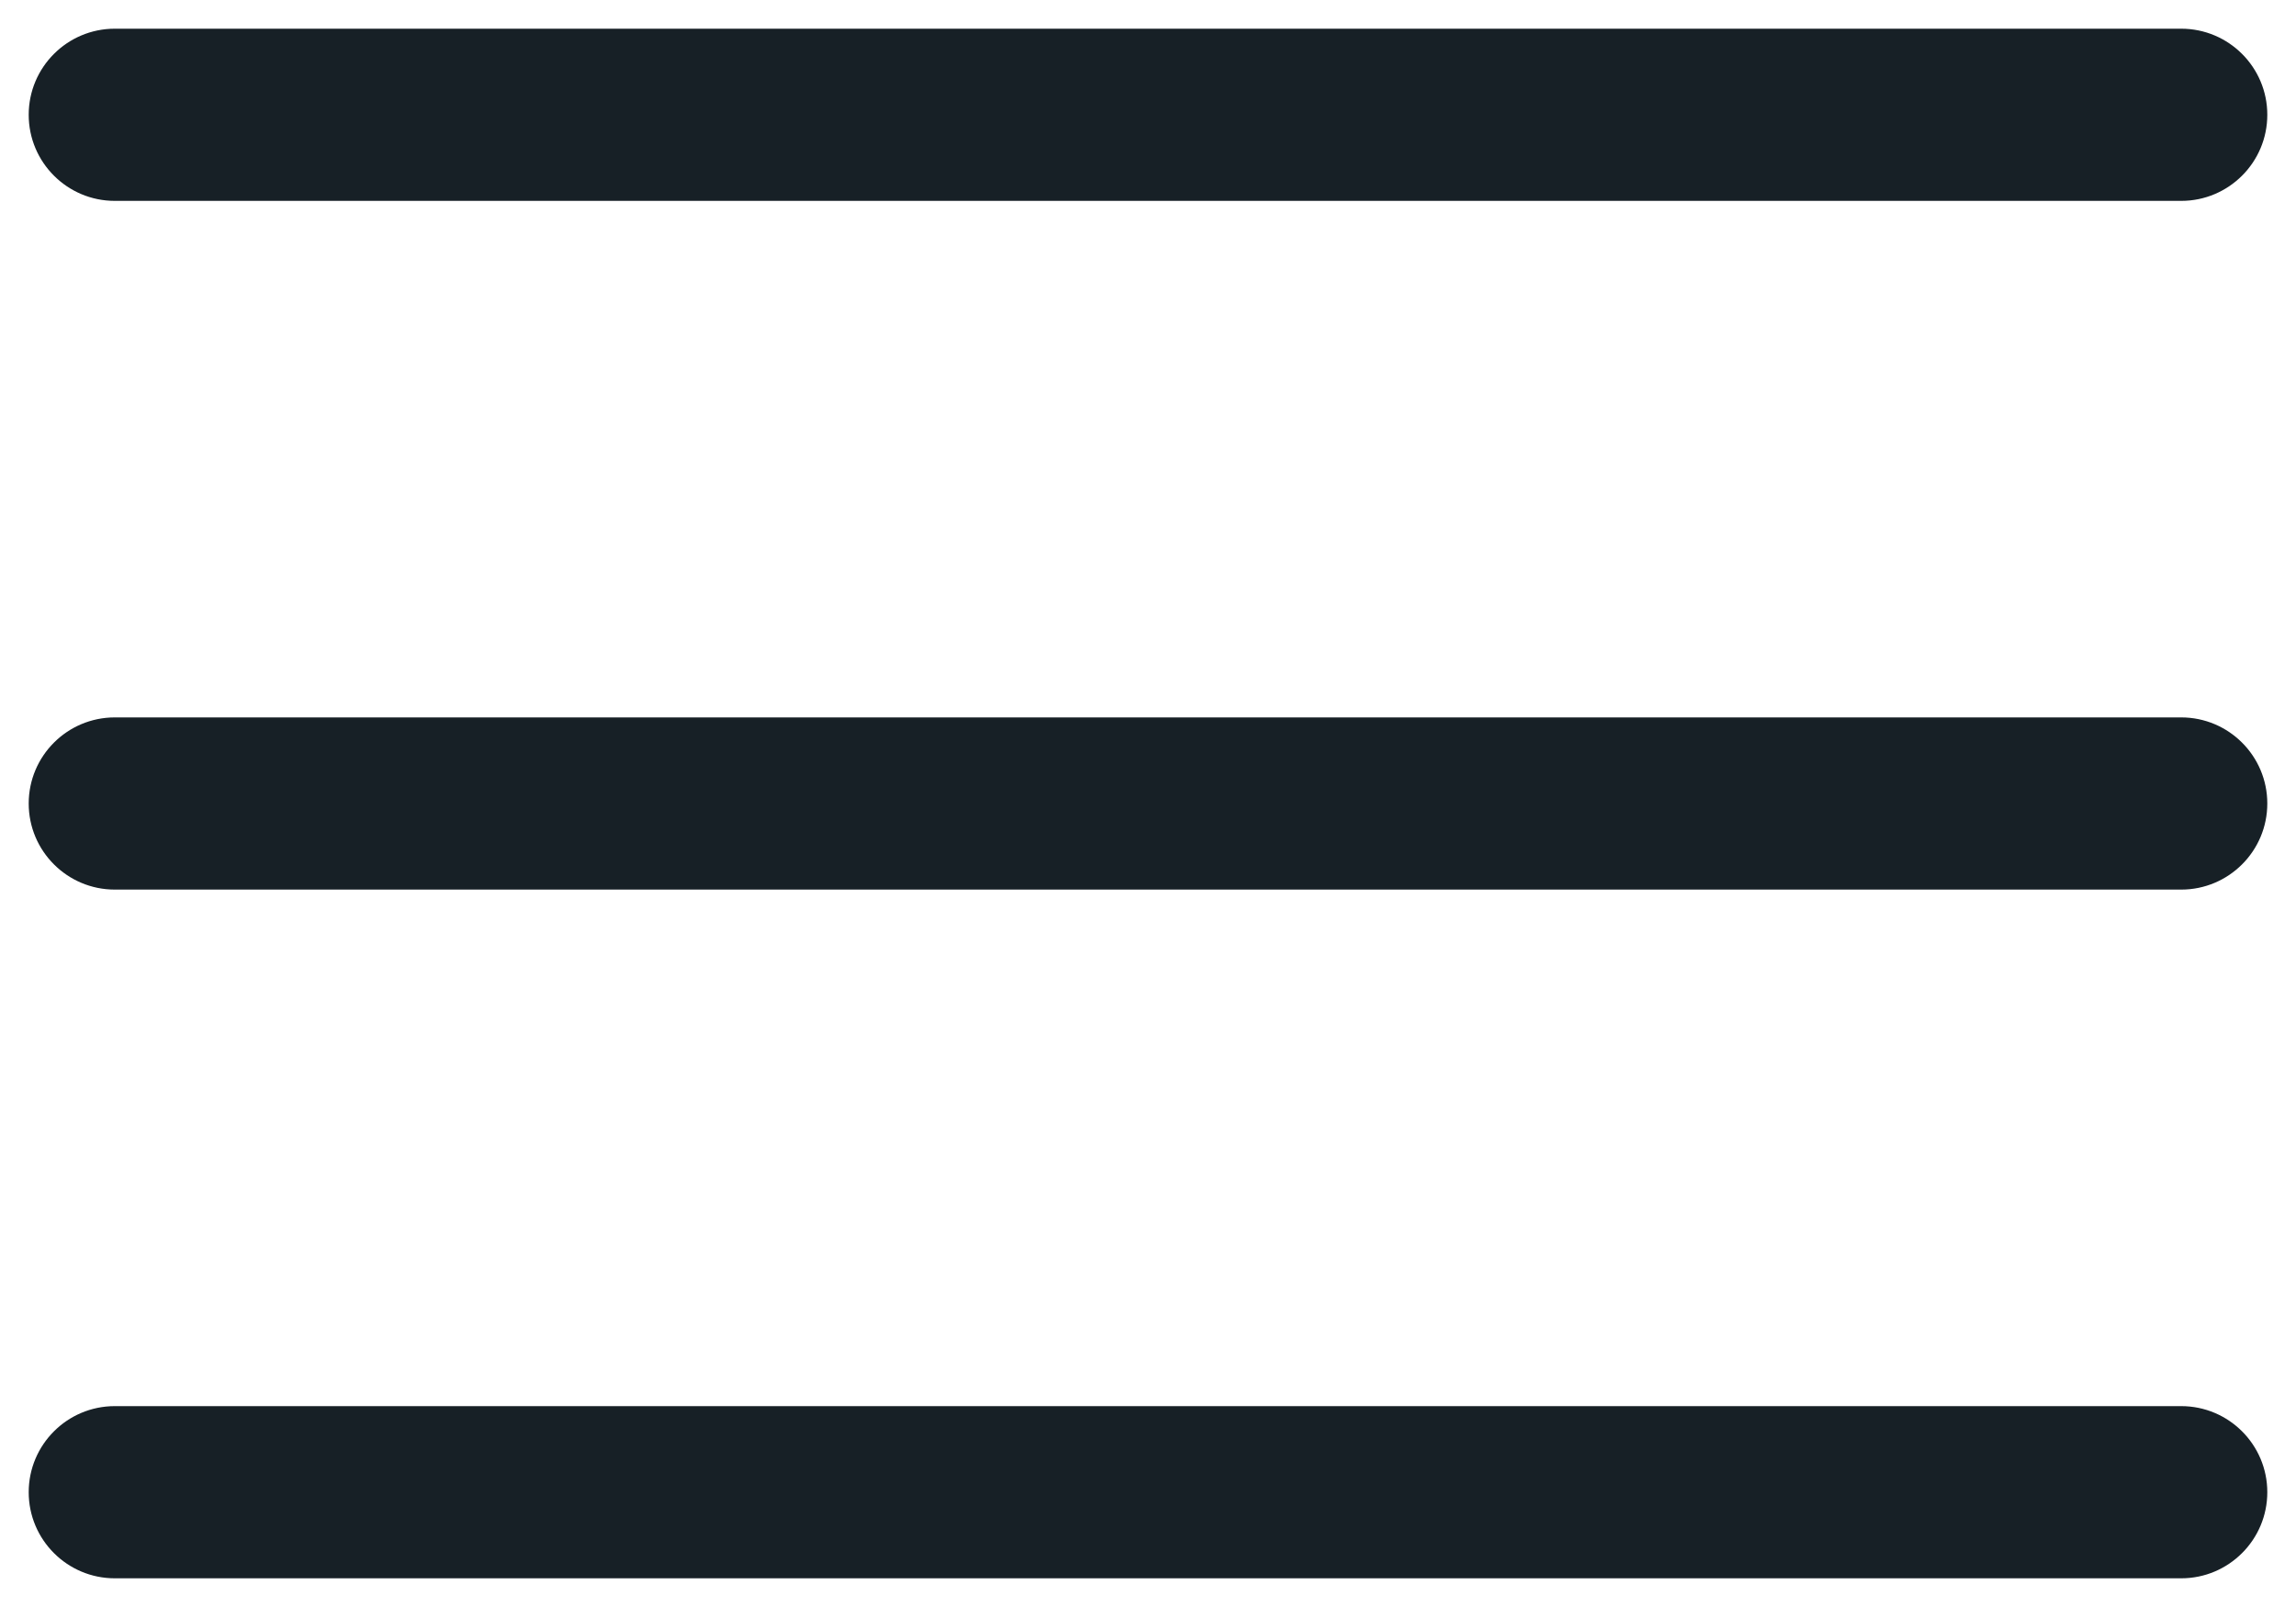
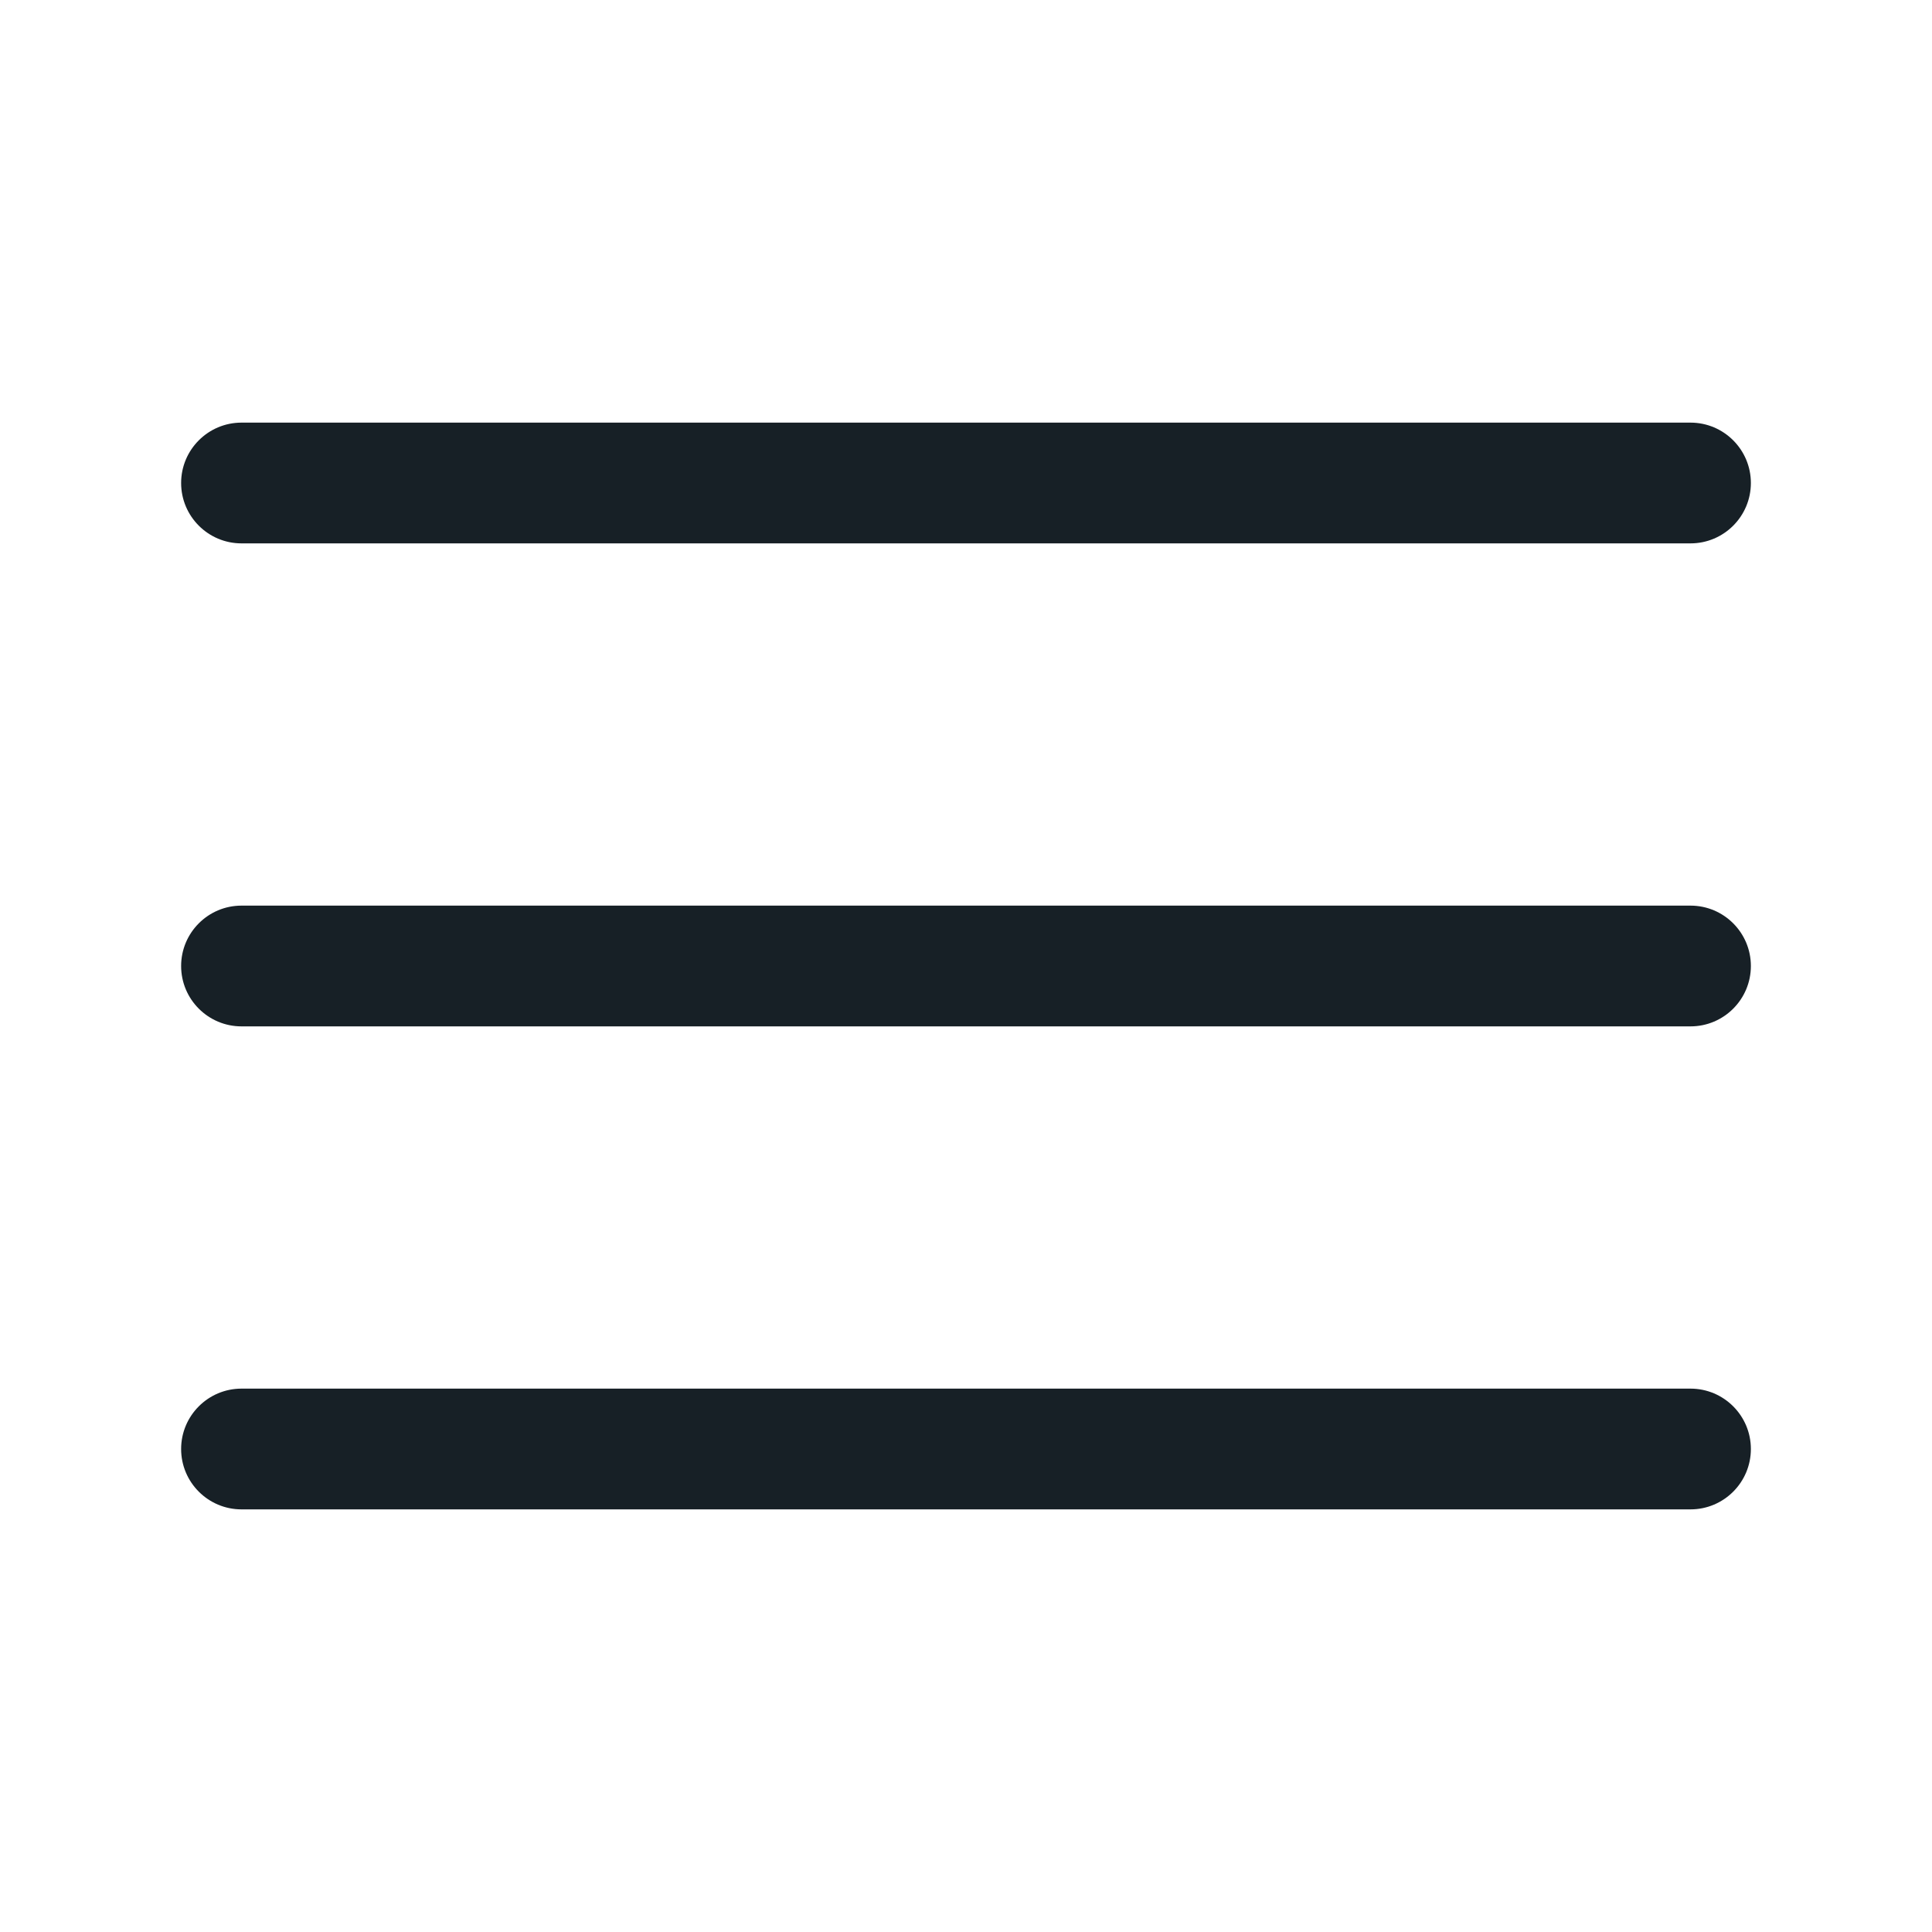
- <svg xmlns="http://www.w3.org/2000/svg" width="20" height="14" viewBox="0 0 20 14" fill="none">
-   <path fill-rule="evenodd" clip-rule="evenodd" d="M0.25 1C0.25 0.586 0.586 0.25 1 0.25H19C19.414 0.25 19.75 0.586 19.75 1C19.75 1.414 19.414 1.75 19 1.75H1C0.586 1.75 0.25 1.414 0.25 1ZM0.25 7C0.25 6.586 0.586 6.25 1 6.25H19C19.414 6.25 19.75 6.586 19.75 7C19.75 7.414 19.414 7.75 19 7.75H1C0.586 7.75 0.25 7.414 0.25 7ZM1 12.25C0.586 12.25 0.25 12.586 0.25 13C0.25 13.414 0.586 13.75 1 13.75H19C19.414 13.75 19.75 13.414 19.75 13C19.75 12.586 19.414 12.25 19 12.25H1Z" fill="#172026" />
+ <svg xmlns="http://www.w3.org/2000/svg" width="24" height="24" viewBox="0 0 24 24" fill="none">
+   <path fill-rule="evenodd" clip-rule="evenodd" d="M2.25 6C2.25 5.586 2.586 5.25 3 5.25H21C21.414 5.25 21.75 5.586 21.75 6C21.75 6.414 21.414 6.75 21 6.75H3C2.586 6.75 2.25 6.414 2.25 6ZM2.25 12C2.25 11.586 2.586 11.25 3 11.25H21C21.414 11.25 21.75 11.586 21.75 12C21.75 12.414 21.414 12.75 21 12.75H3C2.586 12.75 2.25 12.414 2.25 12ZM3 17.25C2.586 17.25 2.25 17.586 2.25 18C2.25 18.414 2.586 18.75 3 18.75H21C21.414 18.75 21.75 18.414 21.75 18C21.75 17.586 21.414 17.25 21 17.25H3Z" fill="#172026" />
</svg>
